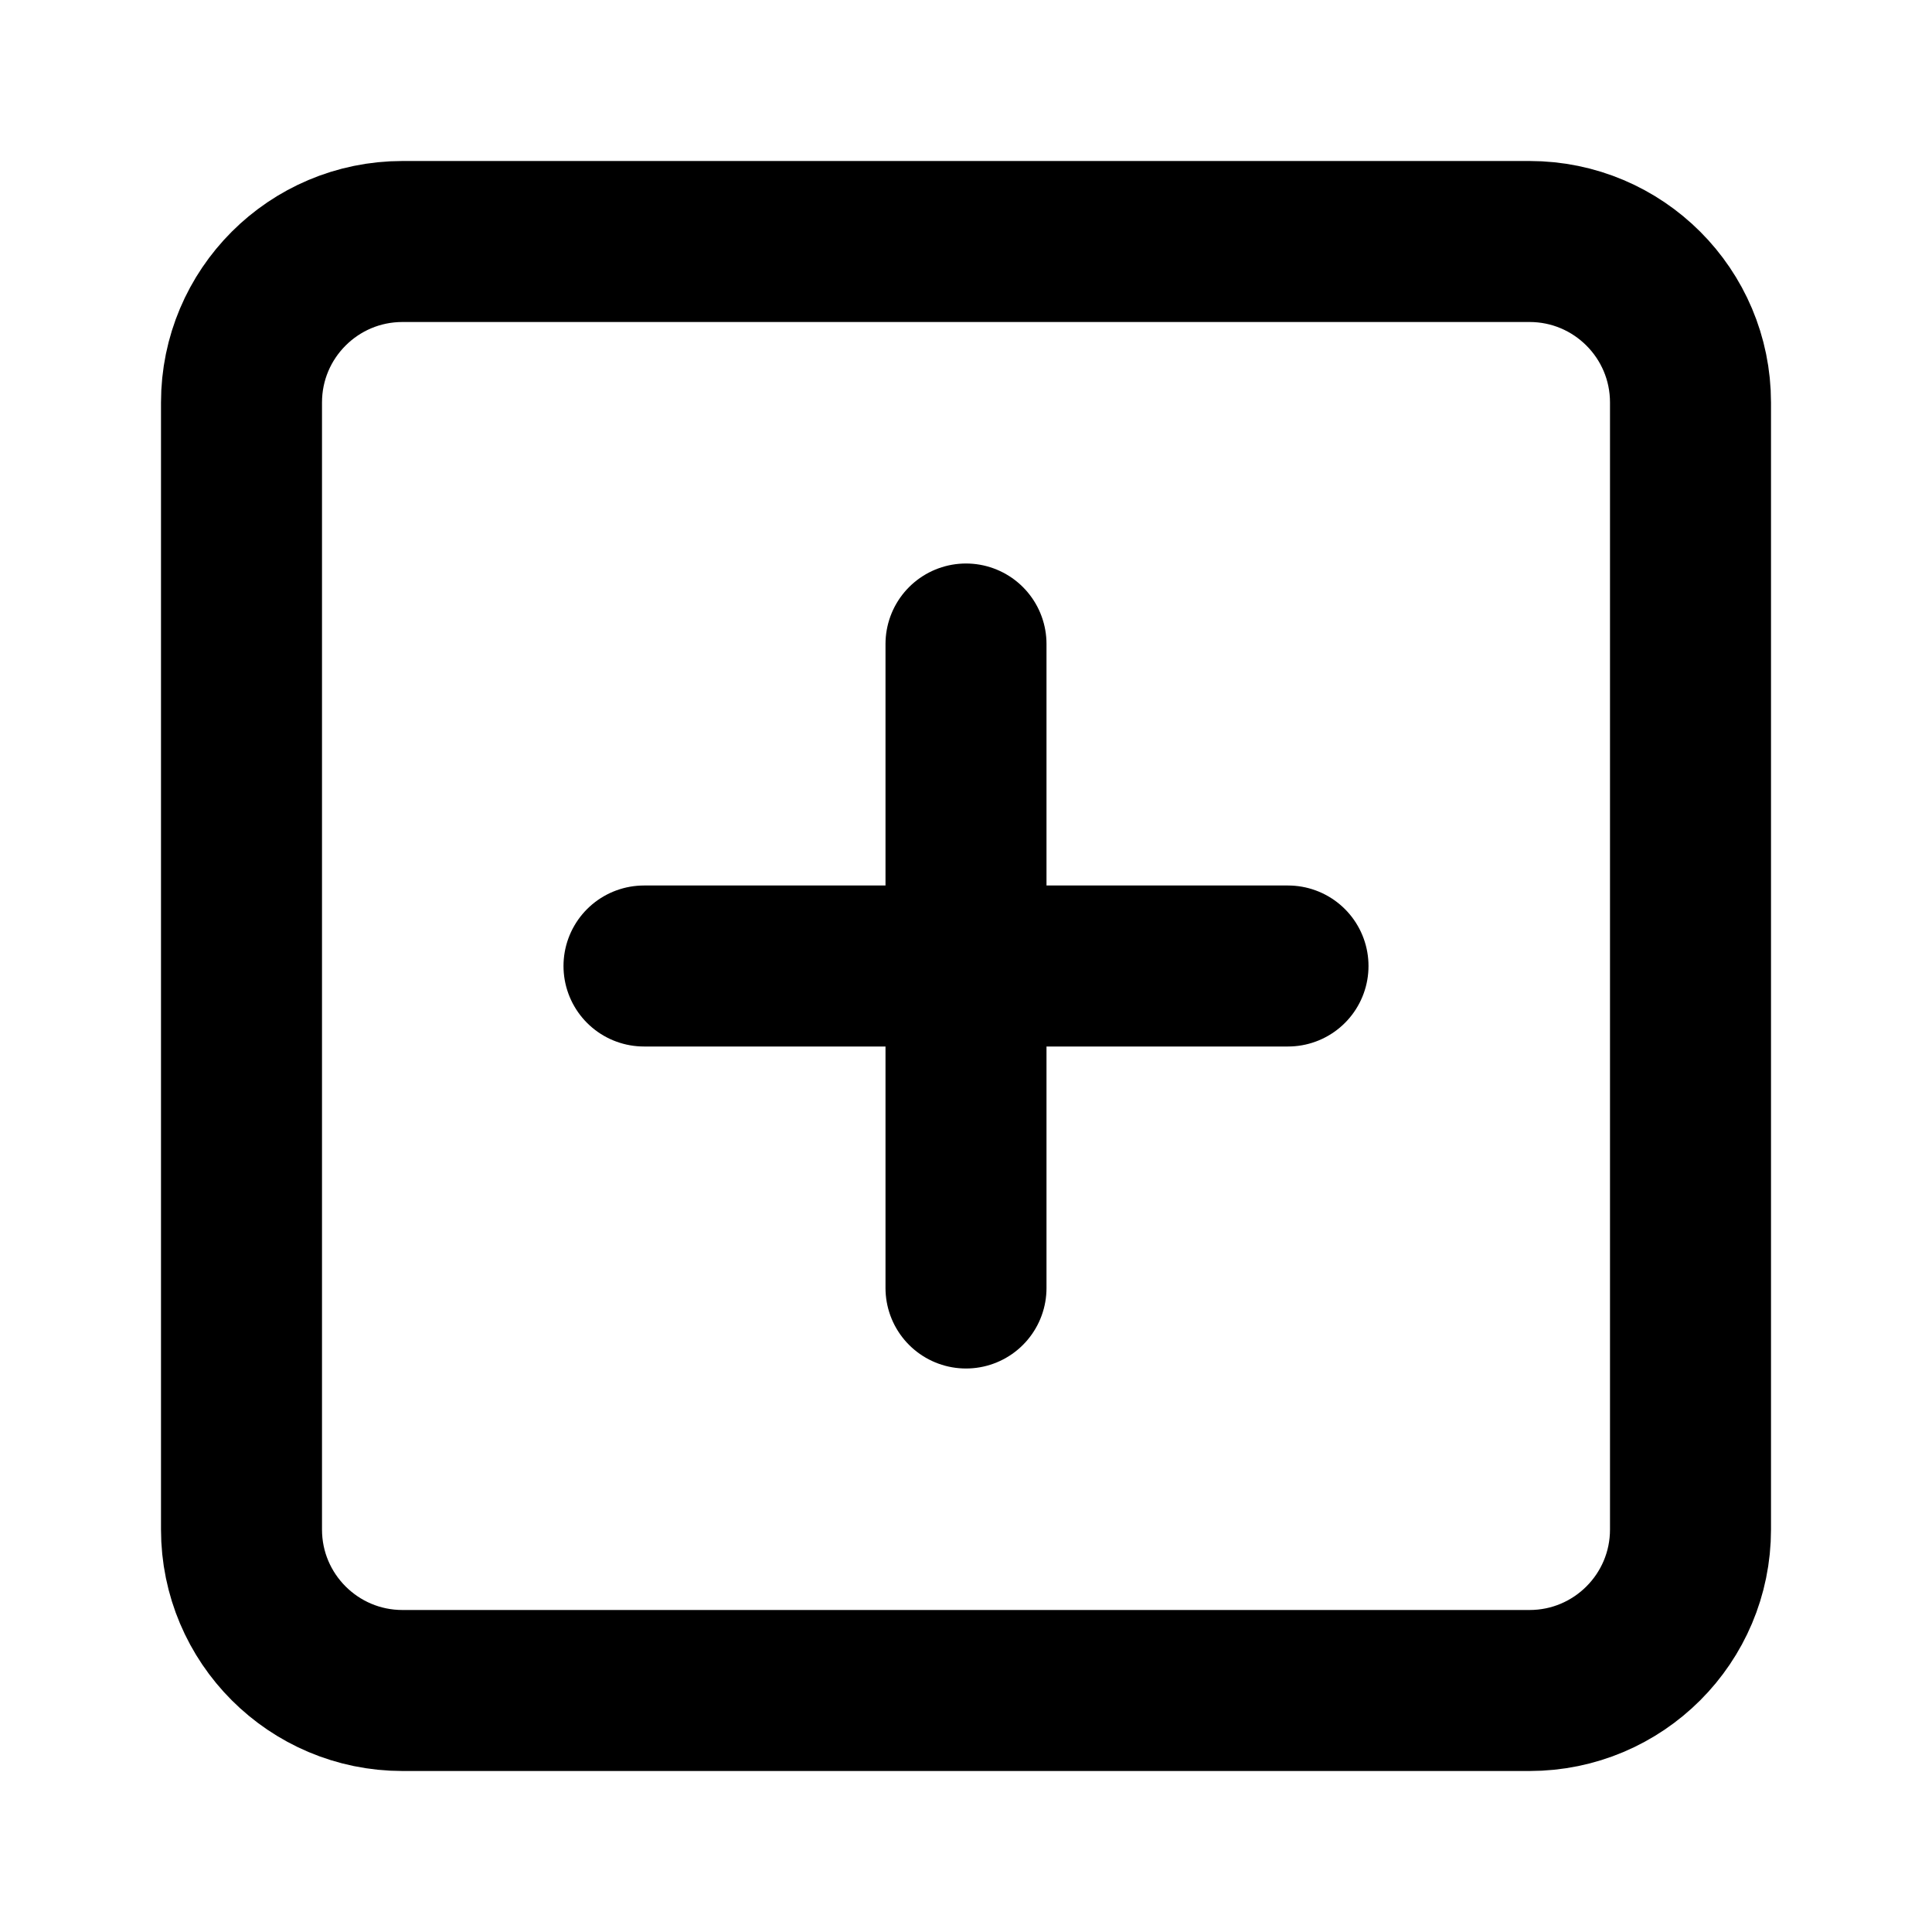
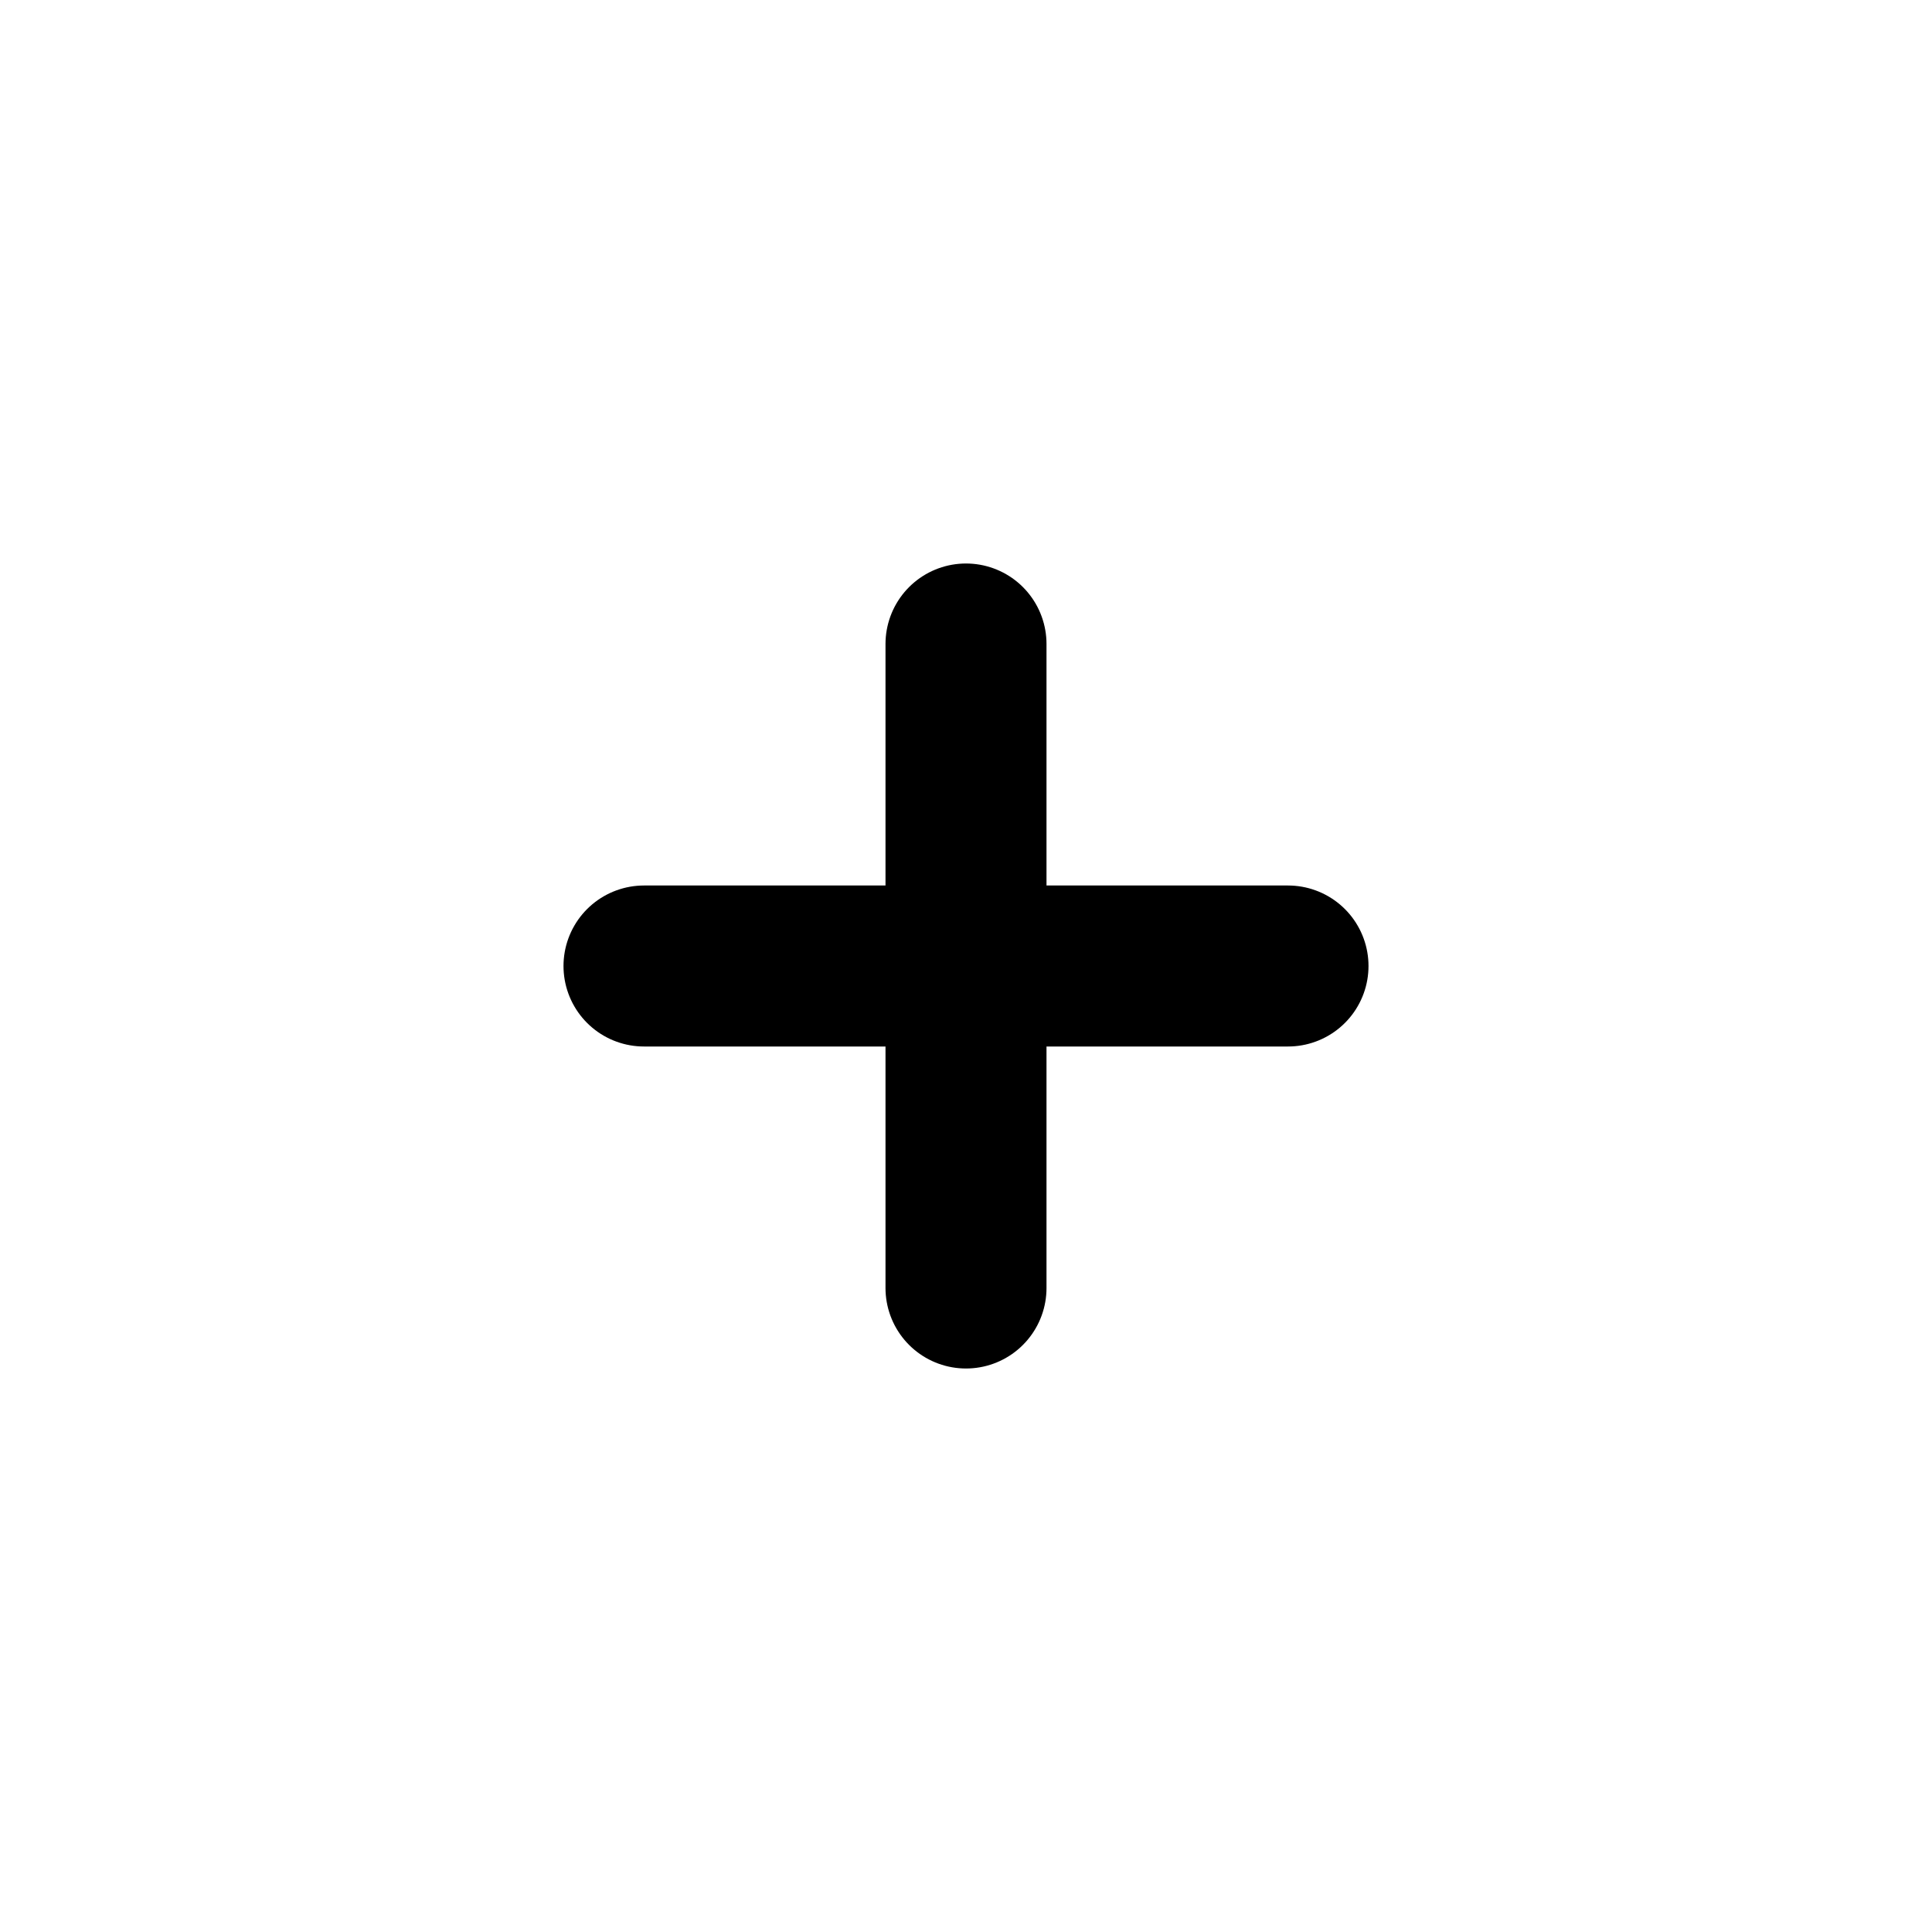
<svg xmlns="http://www.w3.org/2000/svg" viewBox="0 0 24 24" fill="none" stroke="currentColor" stroke-width="2" stroke-linecap="round" stroke-linejoin="round" class="feather feather-plus-square">
-   <rect x="3" y="3" width="18" height="18" rx="2" ry="2" />
+   <rect x="3" y="3" rx="2" ry="2" />
  <line x1="12" y1="8" x2="12" y2="16" />
  <line x1="8" y1="12" x2="16" y2="12" />
</svg>
